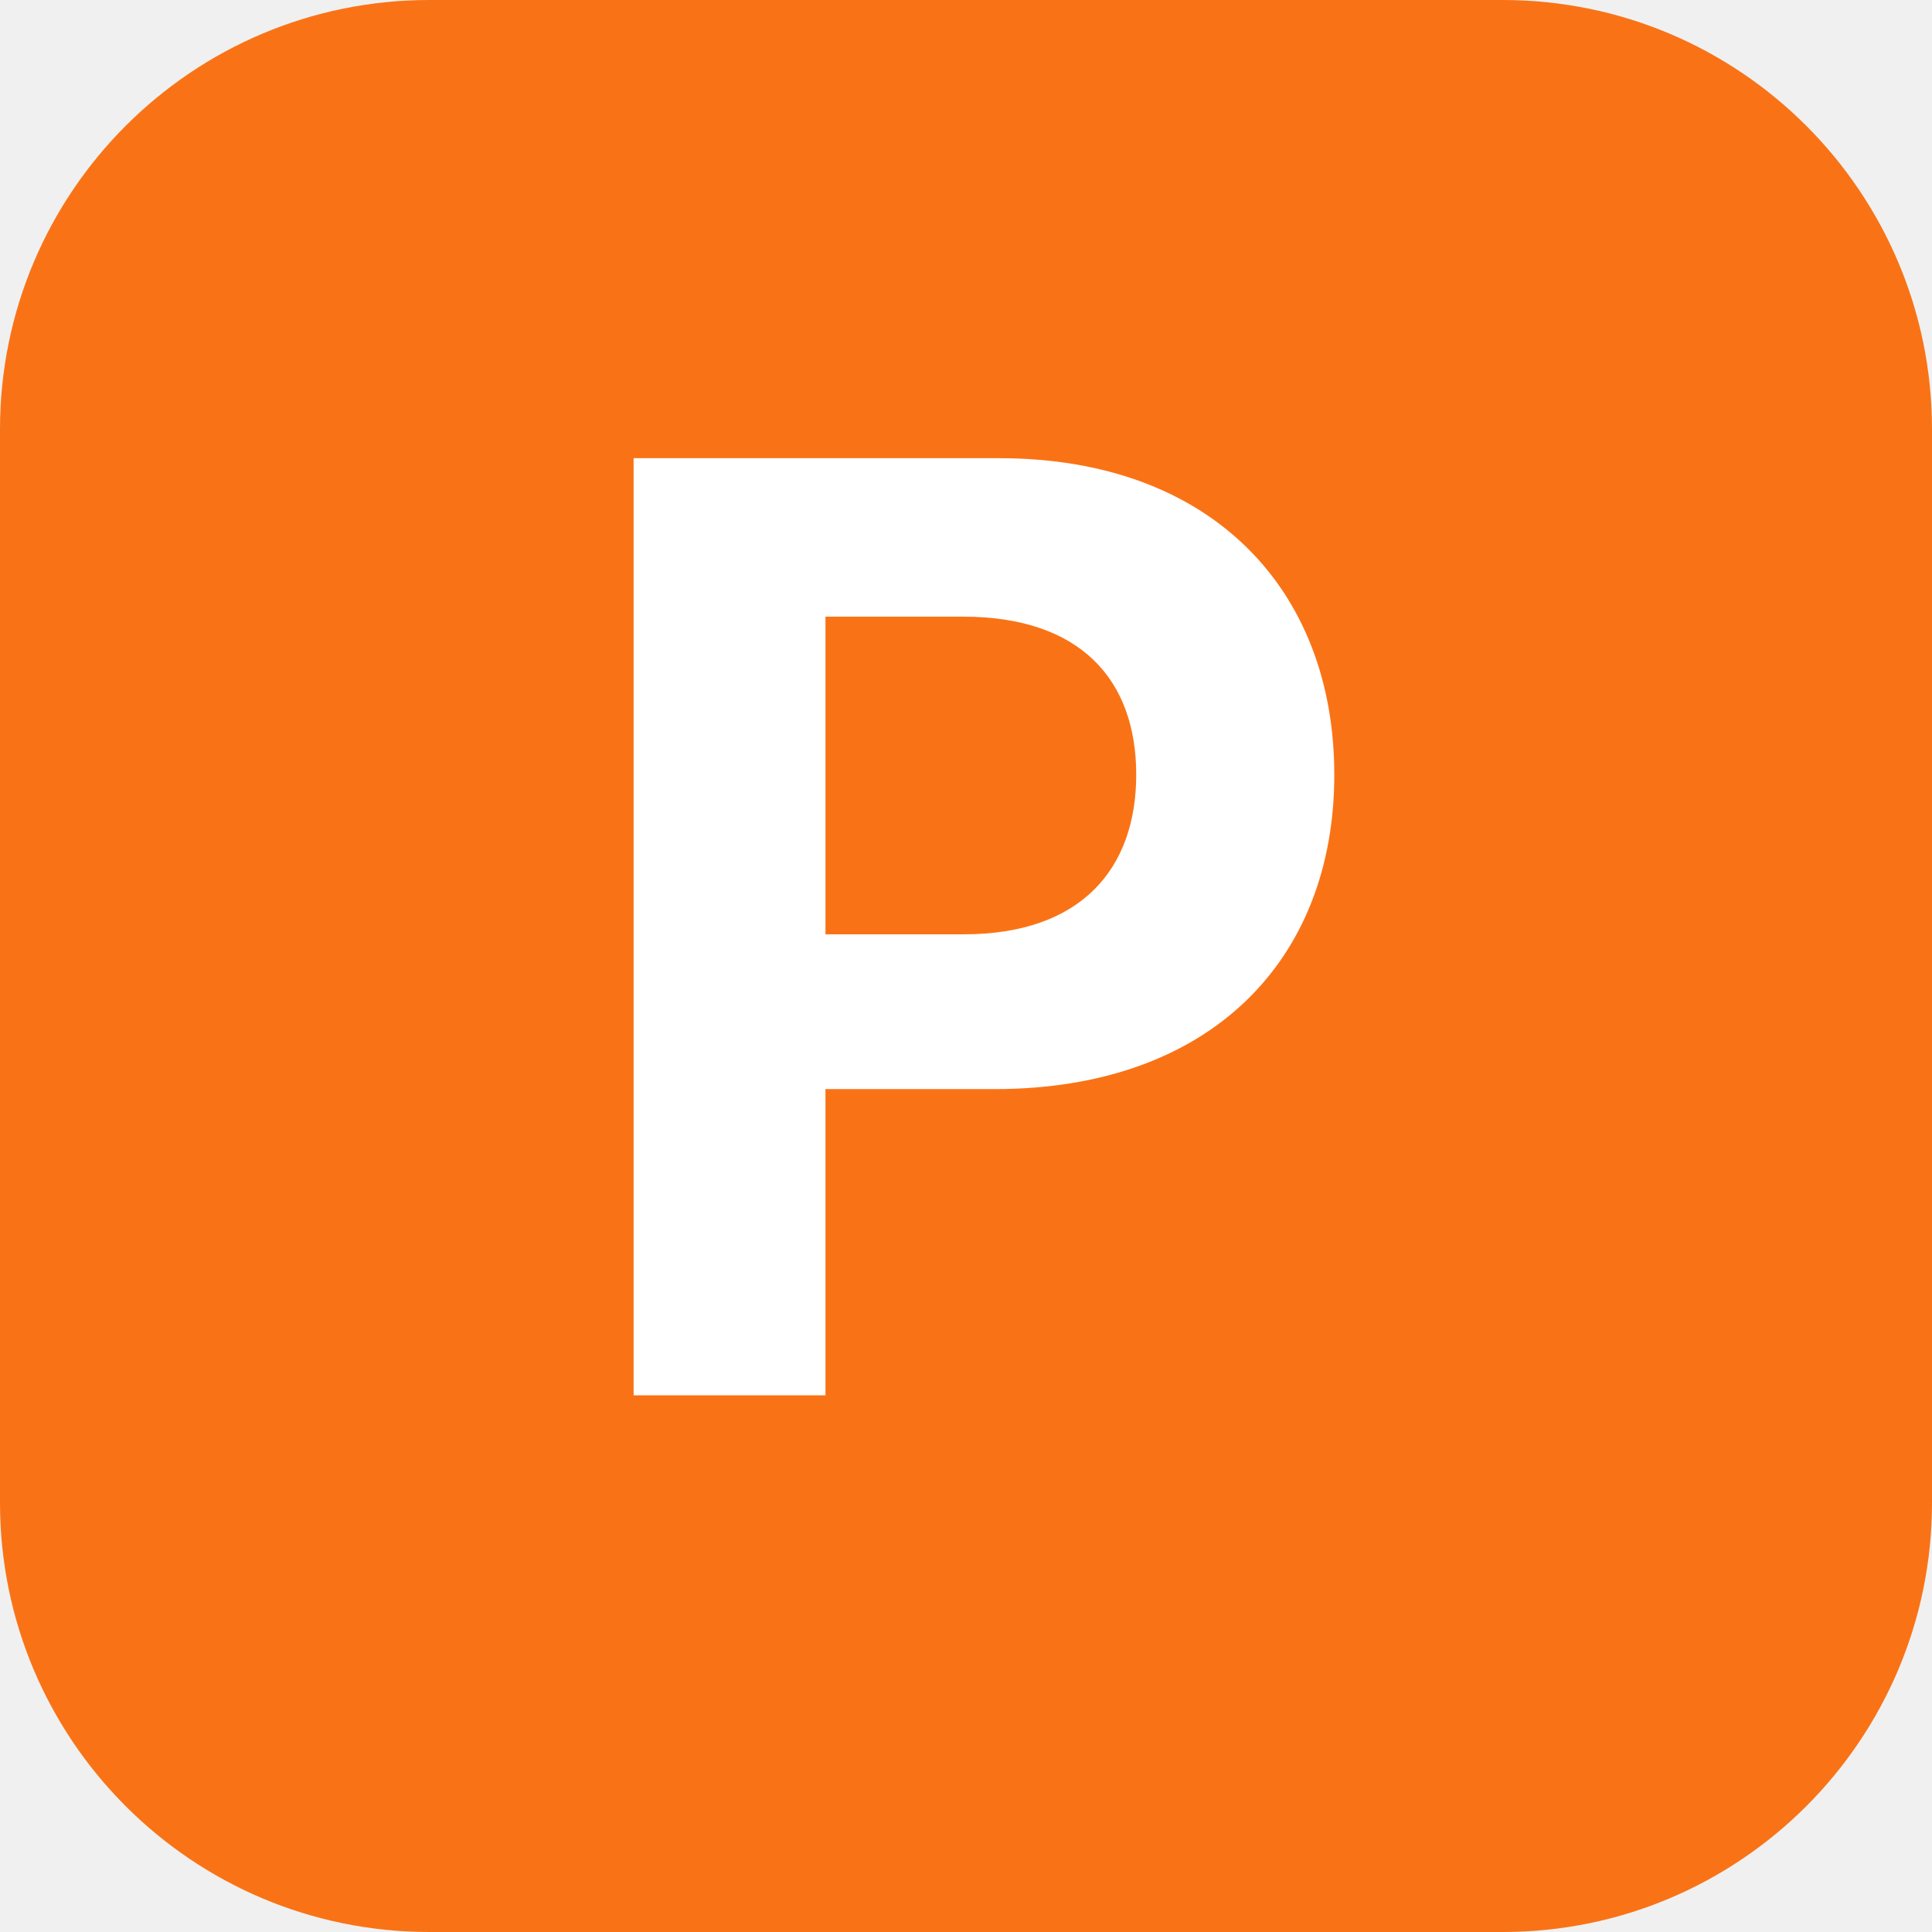
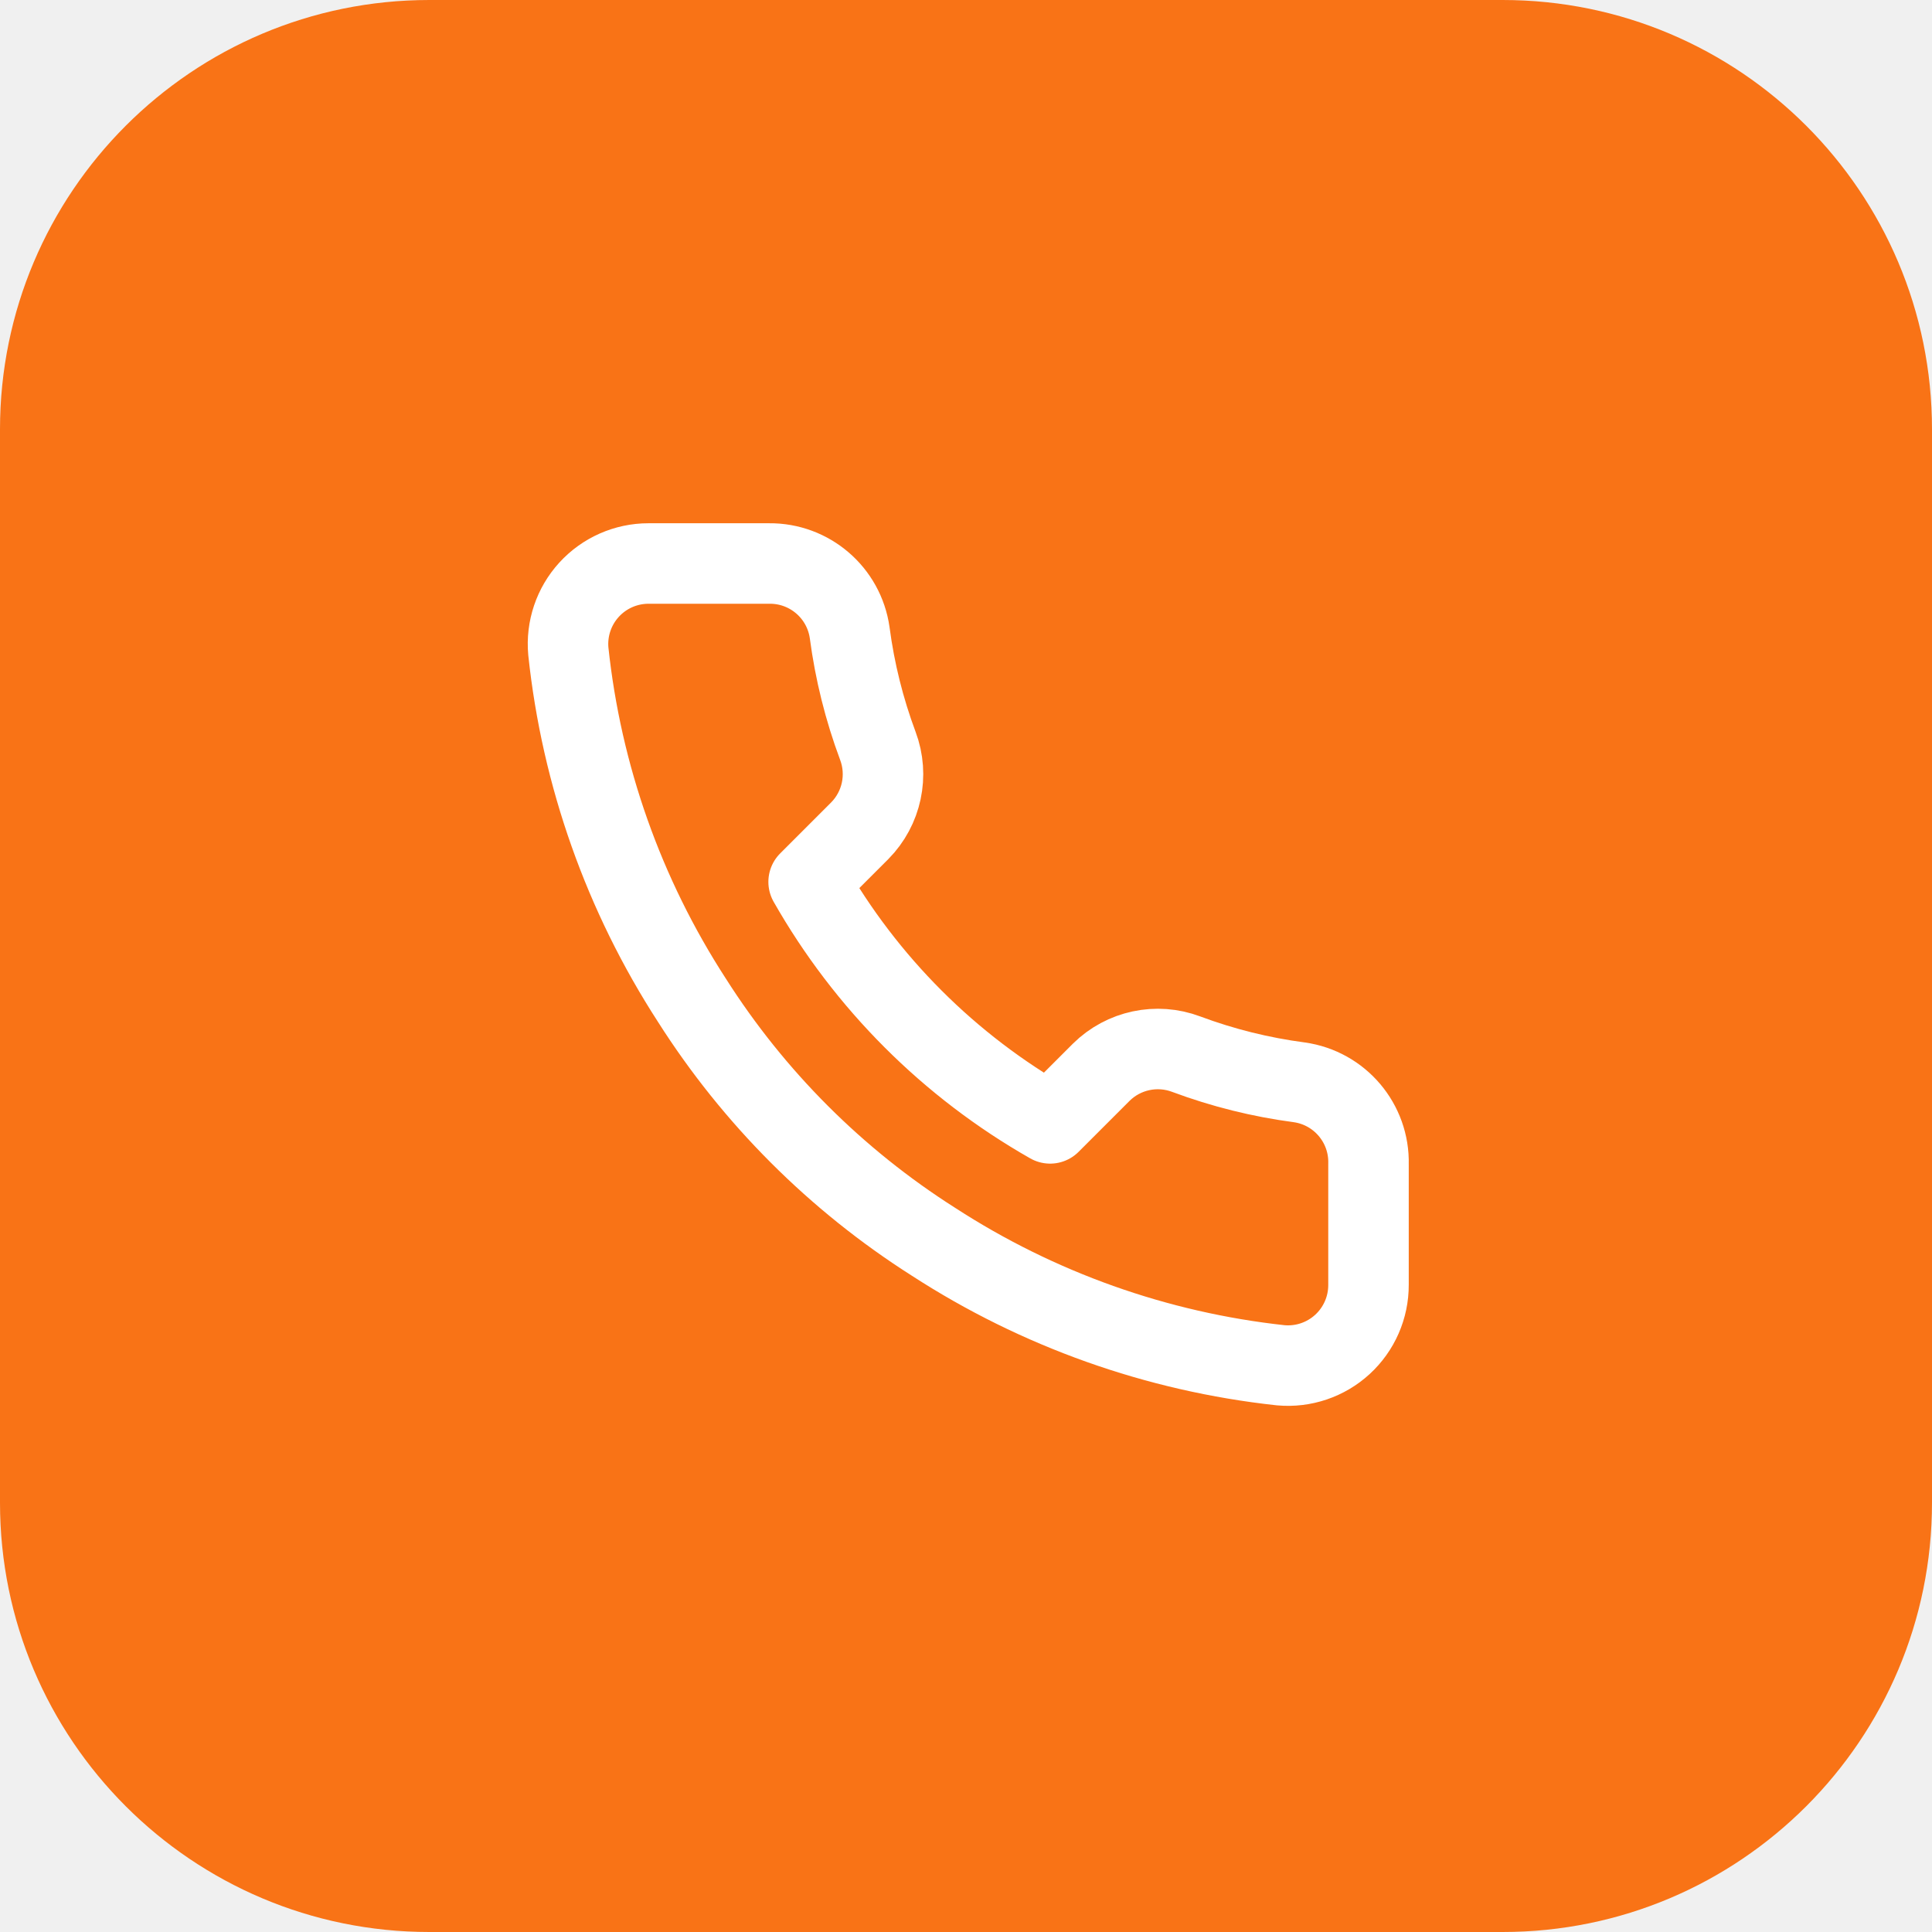
<svg xmlns="http://www.w3.org/2000/svg" viewBox="0 0 180 180">
  <rect width="180" height="180" rx="40" fill="#f97316" />
-   <text x="90" y="130" font-family="system-ui, -apple-system, sans-serif" font-size="120" font-weight="700" fill="white" text-anchor="middle">P</text>
+   <path d="M22 16.92v3a2 2 0 0 1-2.18 2 19.79 19.79 0 0 1-8.63-3.07 19.5 19.5 0 0 1-6-6 19.79 19.79 0 0 1-3.07-8.67A2 2 0 0 1 4.11 2h3a2 2 0 0 1 2 1.72 12.84 12.84 0 0 0 .7 2.81 2 2 0 0 1-.45 2.11L8.09 9.91a16 16 0 0 0 6 6l1.27-1.27a2 2 0 0 1 2.11-.45 12.84 12.84 0 0 0 2.81.7A2 2 0 0 1 22 16.92z" transform="translate(45 45) scale(3.75)" fill="none" stroke="#ffffff" stroke-width="2" stroke-linecap="round" stroke-linejoin="round" />
</svg>
